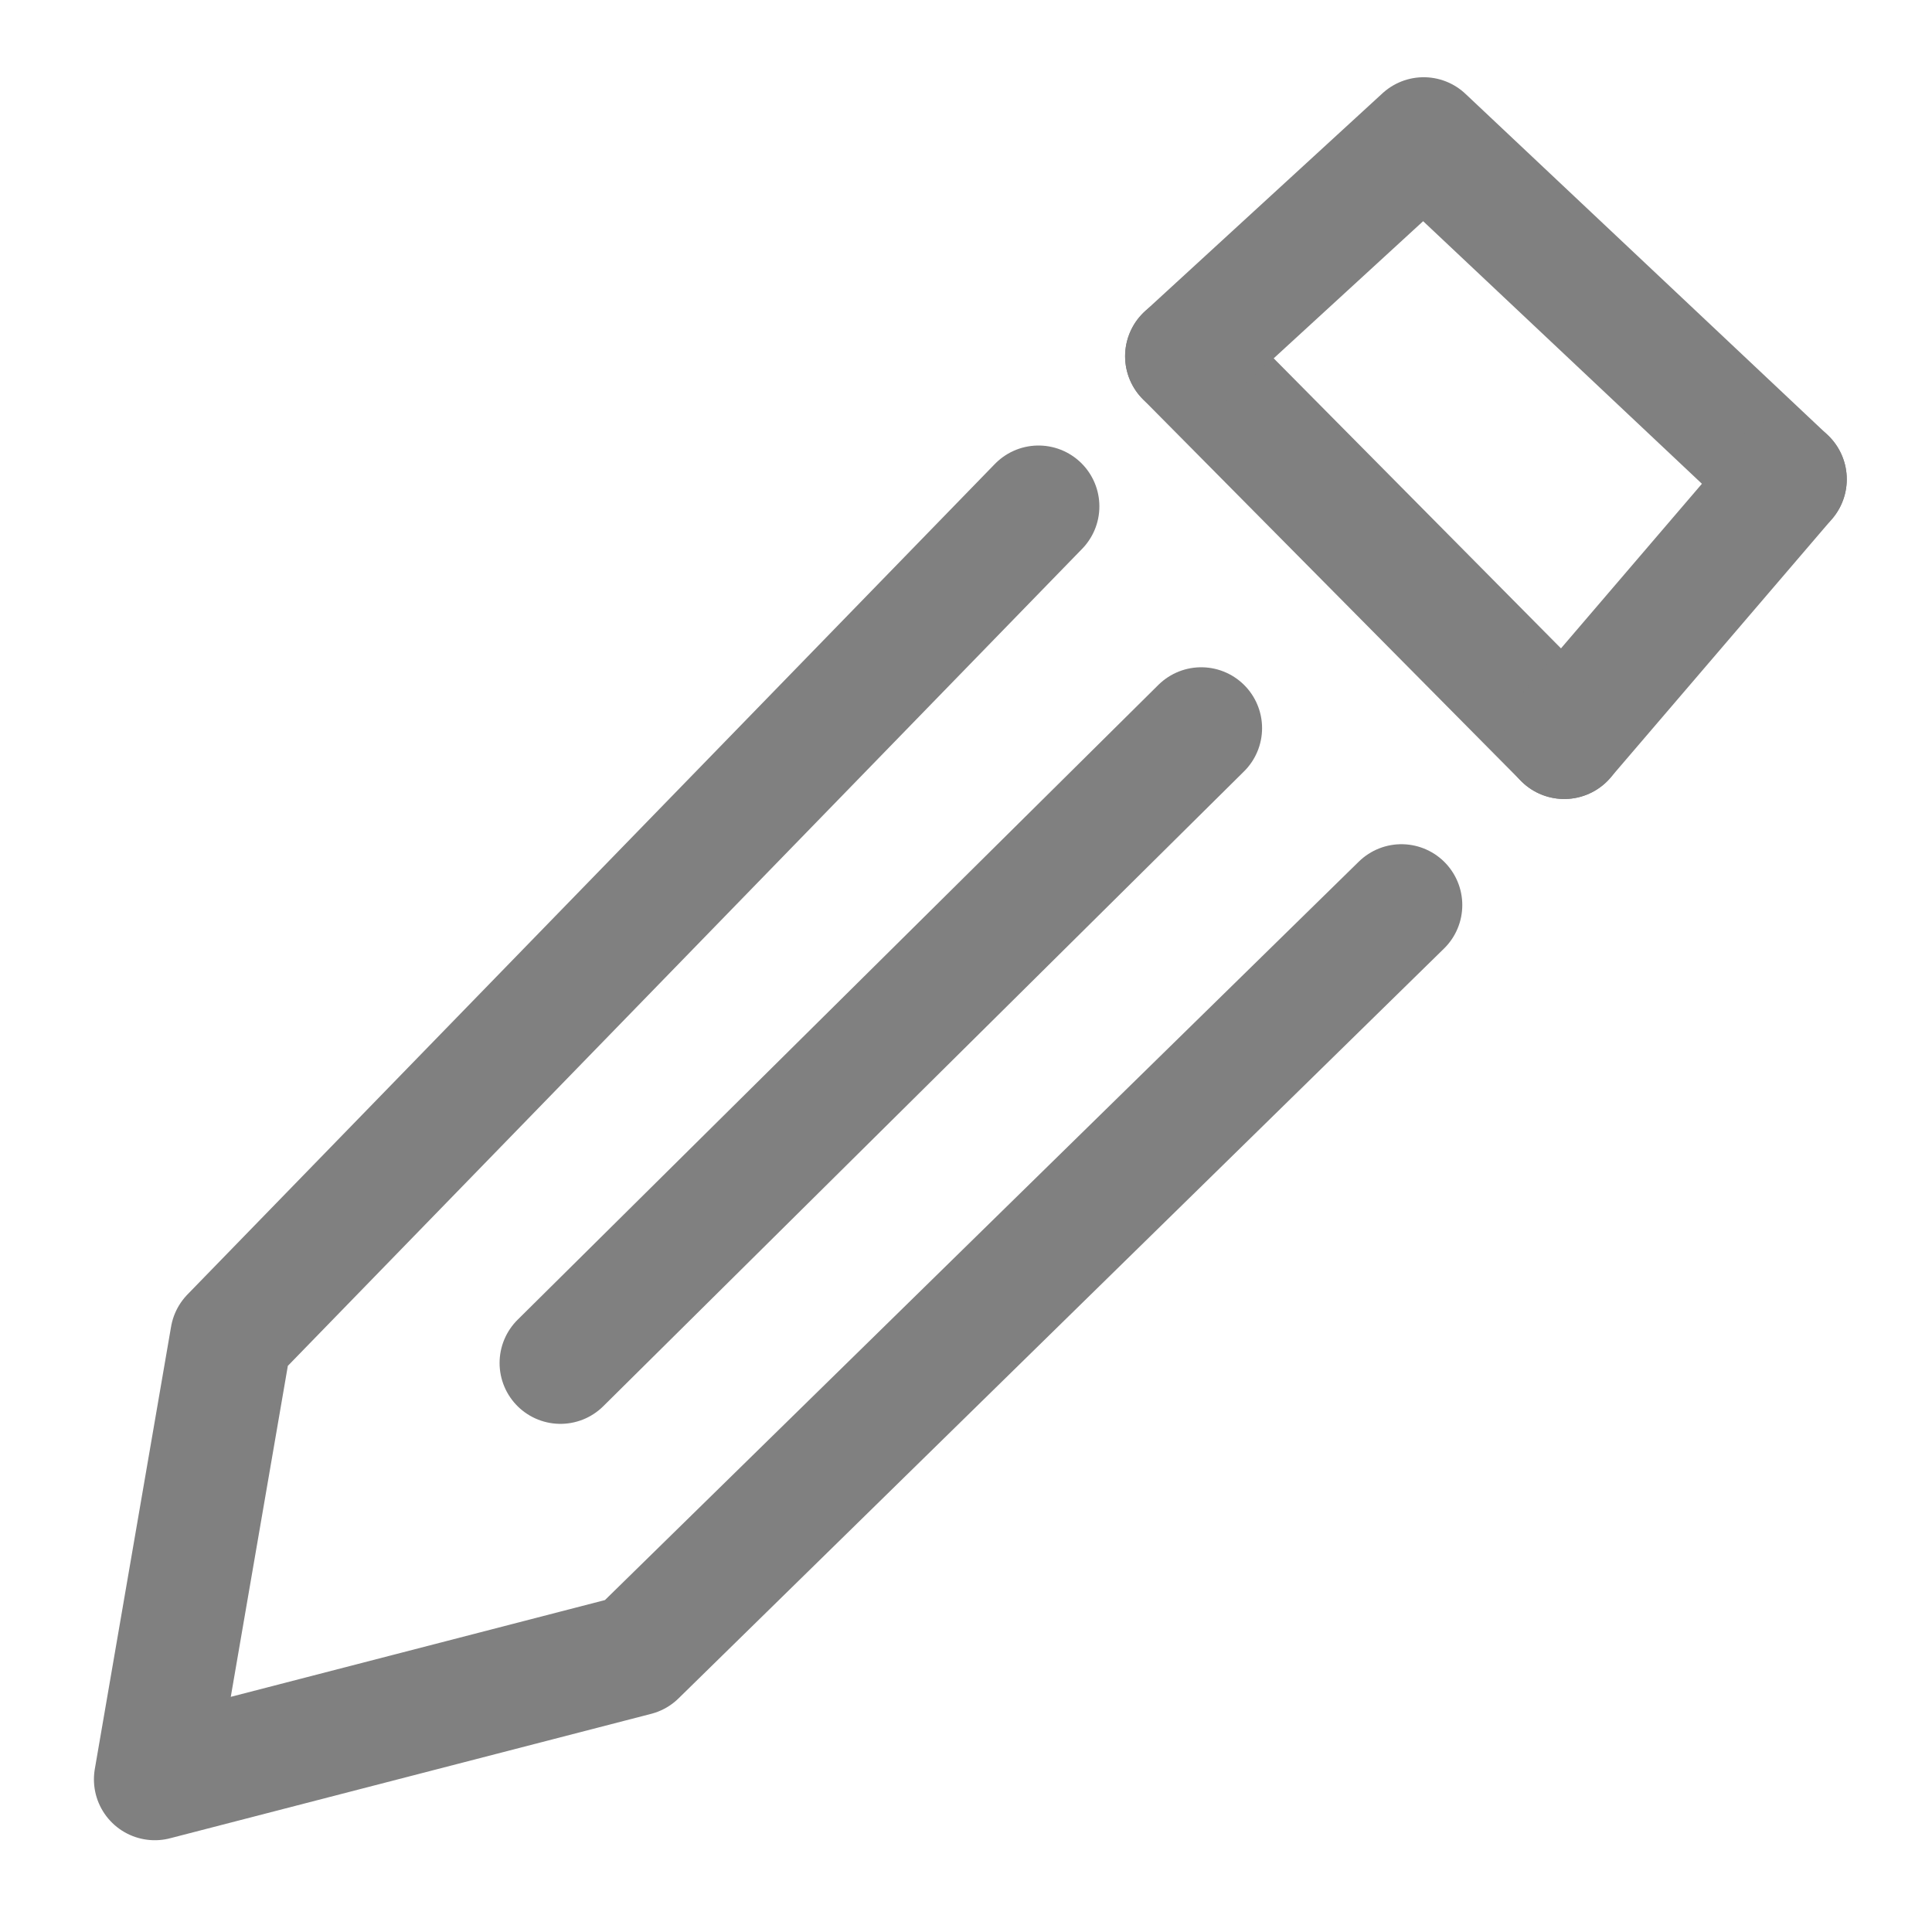
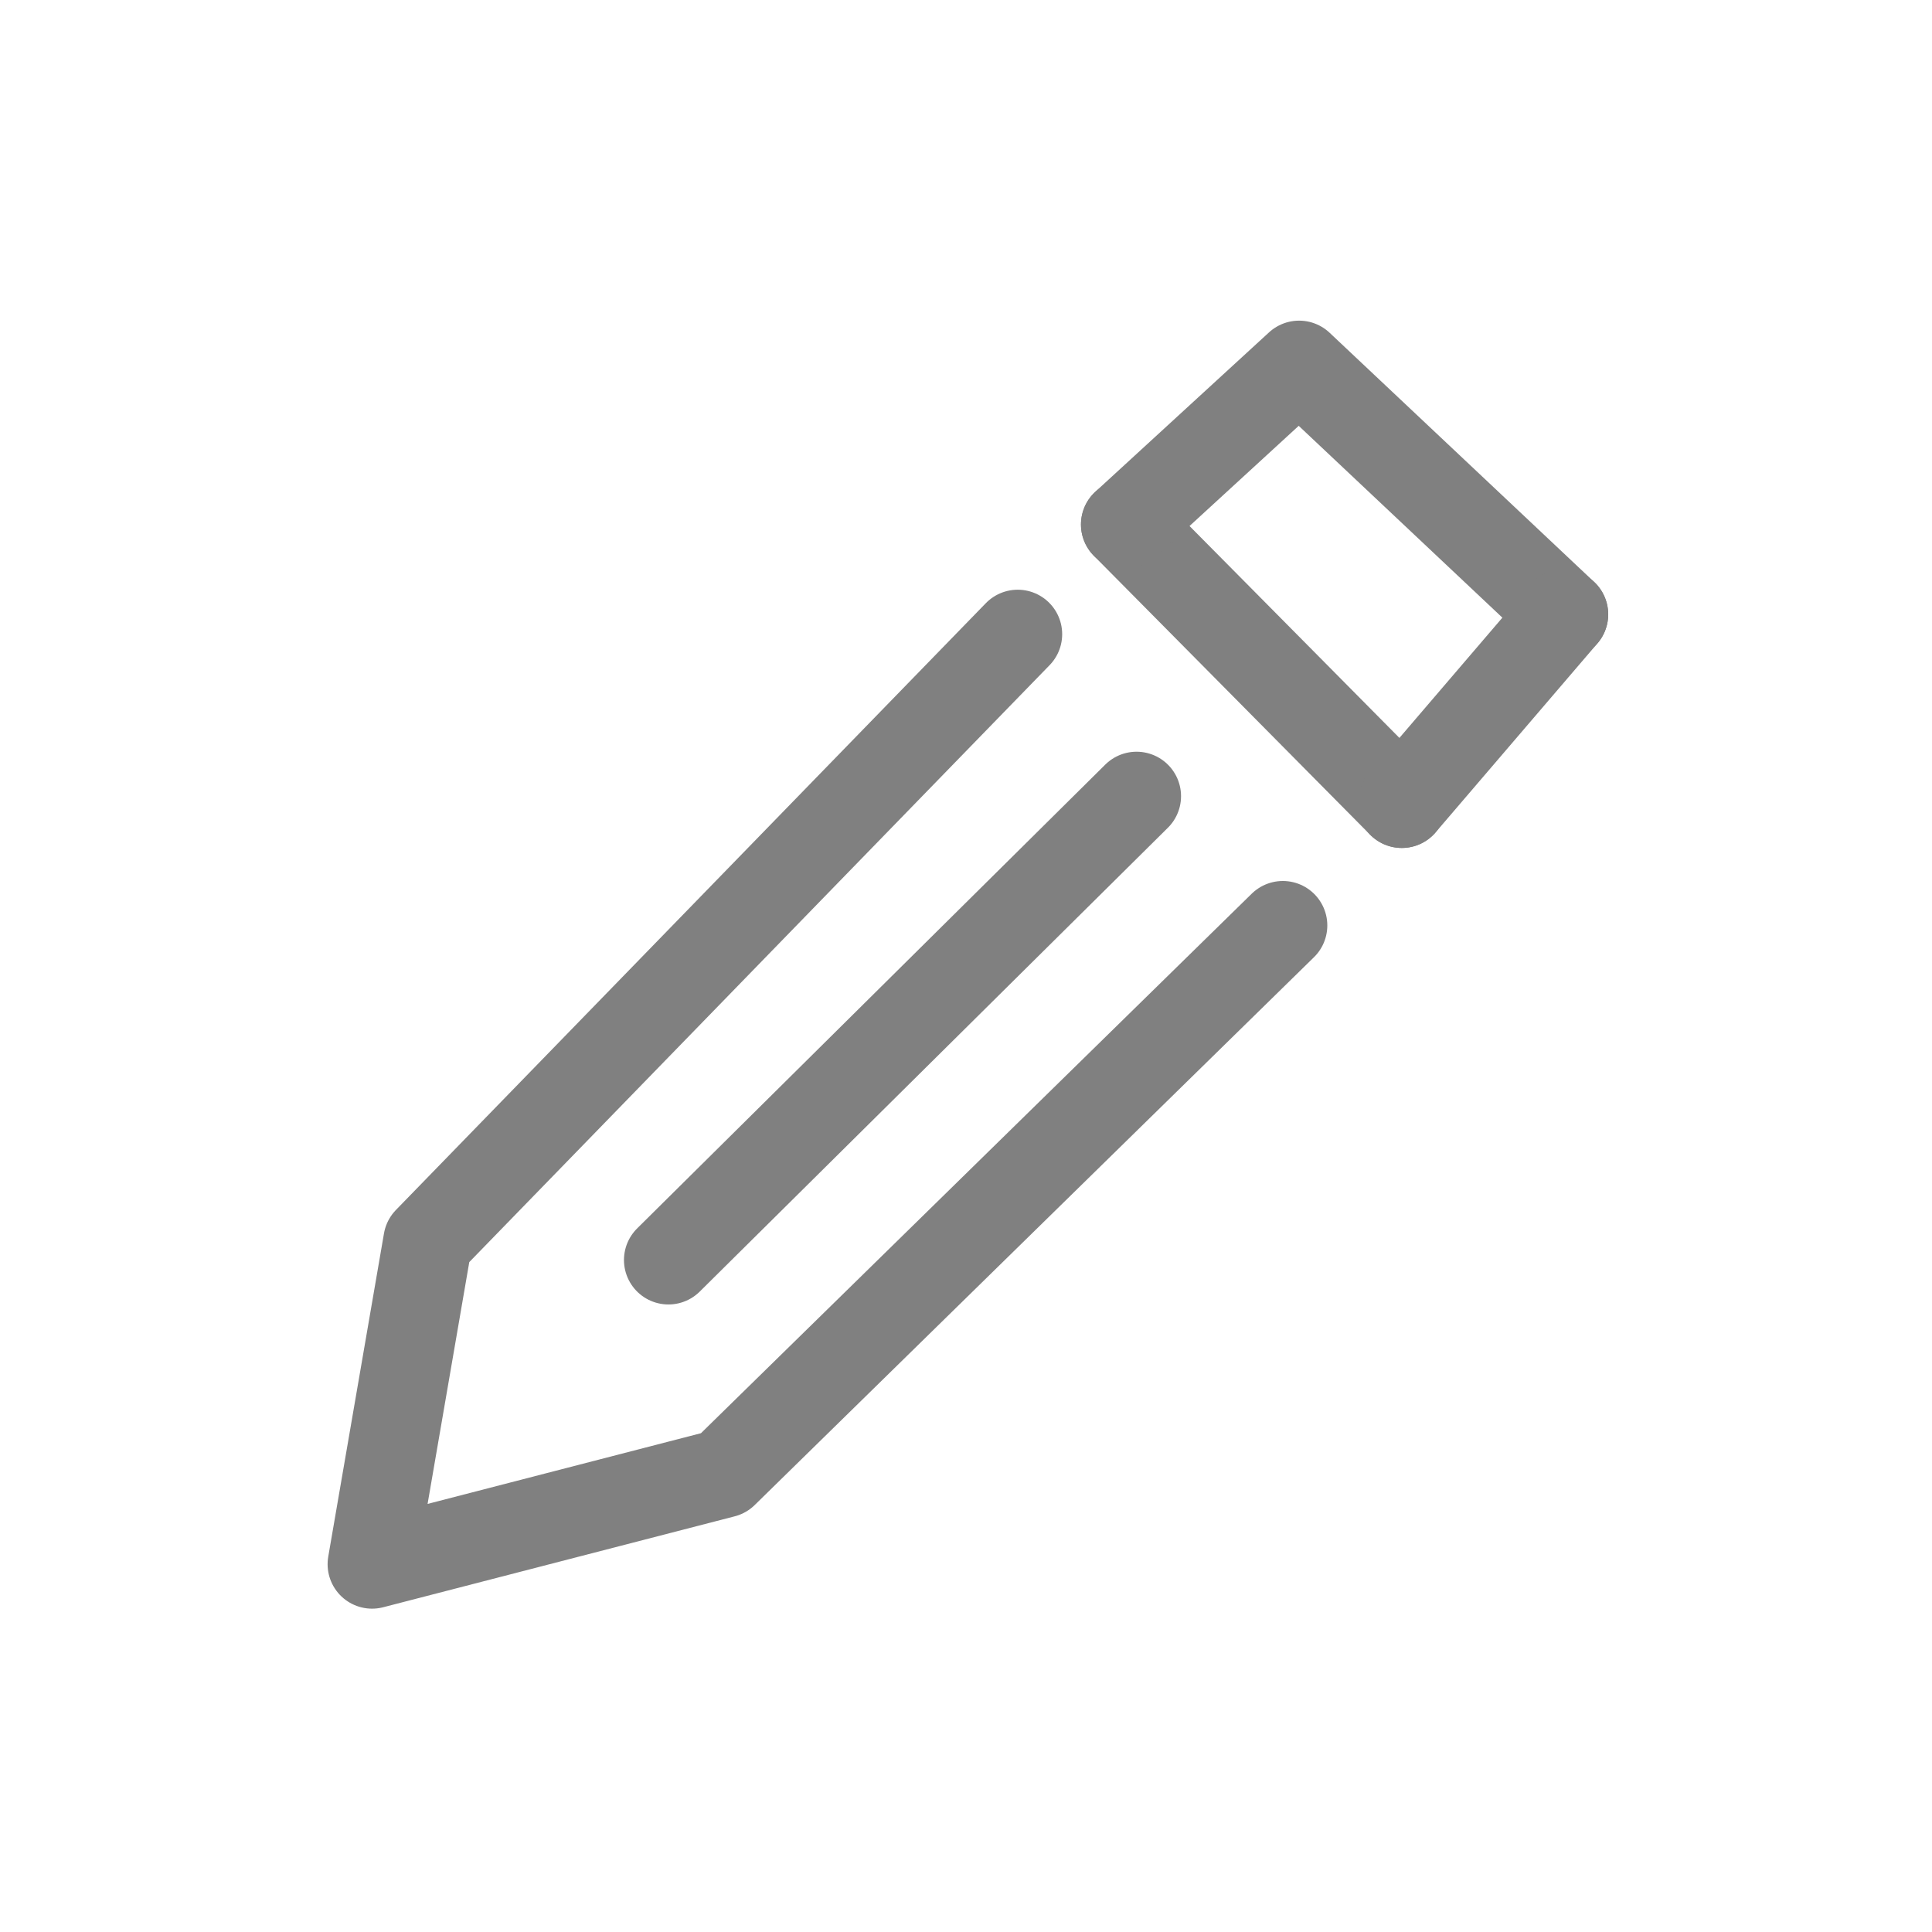
<svg xmlns="http://www.w3.org/2000/svg" width="210mm" height="210mm" viewBox="0 0 210 210" version="1.1" id="svg5">
  <defs id="defs2" />
  <g id="layer1">
-     <g id="g858" transform="matrix(1.035126,0,0,1.035126,-5.289648,-2.066451)" style="stroke-width:12.782;stroke-miterlimit:4;stroke-dasharray:none">
+     <g id="g858" transform="matrix(0.7562472,0,0,0.7562472,24.28601,27.21024)" style="stroke-width:12.782;stroke-miterlimit:4;stroke-dasharray:none">
      <path style="fill:none;stroke:#808080;stroke-width:12.782;stroke-linecap:round;stroke-linejoin:round;stroke-miterlimit:4;stroke-dasharray:none;stroke-opacity:1" d="M 114.162,55.17 29.374,142.385 21.364,188.842 71.887,175.775 152.27,97.035" id="path959" />
      <path style="fill:none;stroke:#808080;stroke-width:12.782;stroke-linecap:round;stroke-linejoin:round;stroke-miterlimit:4;stroke-dasharray:none;stroke-opacity:1" d="M 63.96,145.12 131.246,78.455" id="path961" />
      <path style="fill:none;stroke:#808080;stroke-width:12.782;stroke-linecap:round;stroke-linejoin:round;stroke-miterlimit:4;stroke-dasharray:none;stroke-opacity:1" d="m 129.645,39.403 39.721,40.103" id="path963" />
      <path style="fill:none;stroke:#808080;stroke-width:12.782;stroke-linecap:round;stroke-linejoin:round;stroke-miterlimit:4;stroke-dasharray:none;stroke-opacity:1" d="M 192.643,52.323 154.607,16.497 129.645,39.403" id="path965" />
      <path style="fill:none;stroke:#808080;stroke-width:12.782;stroke-linecap:round;stroke-linejoin:round;stroke-miterlimit:4;stroke-dasharray:none;stroke-opacity:1" d="M 169.366,79.506 192.643,52.323" id="path967" />
    </g>
  </g>
</svg>
